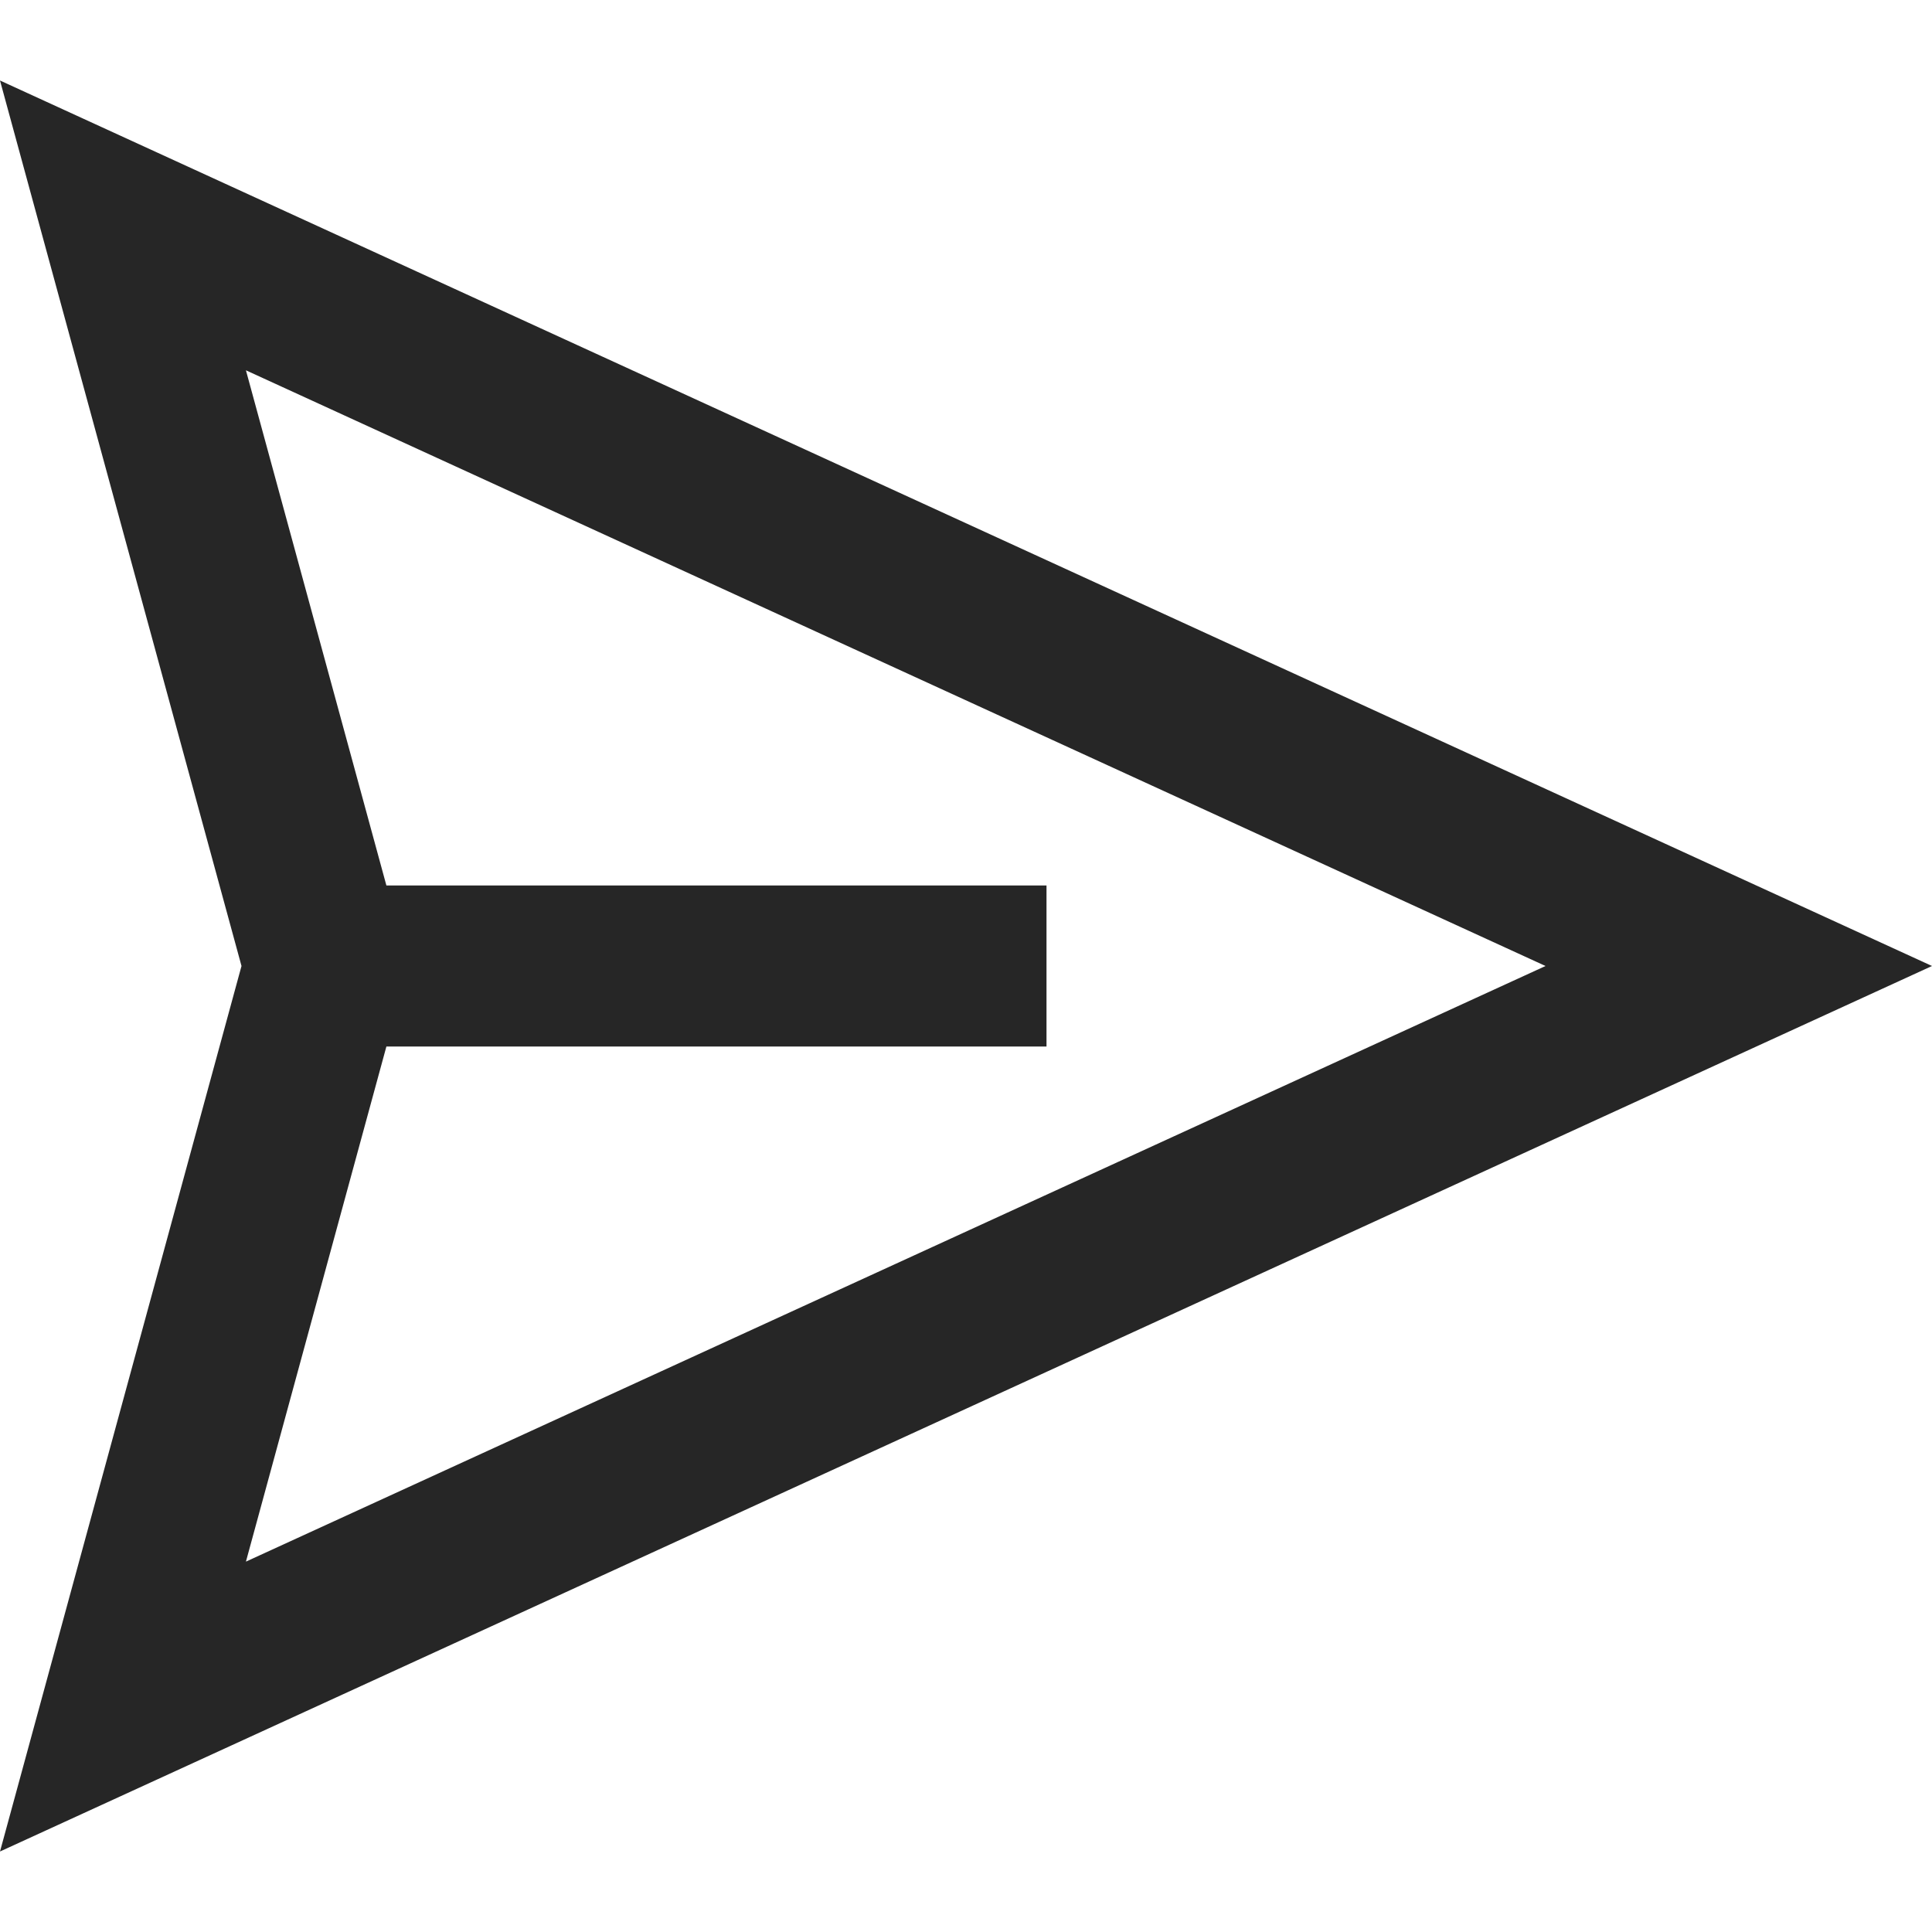
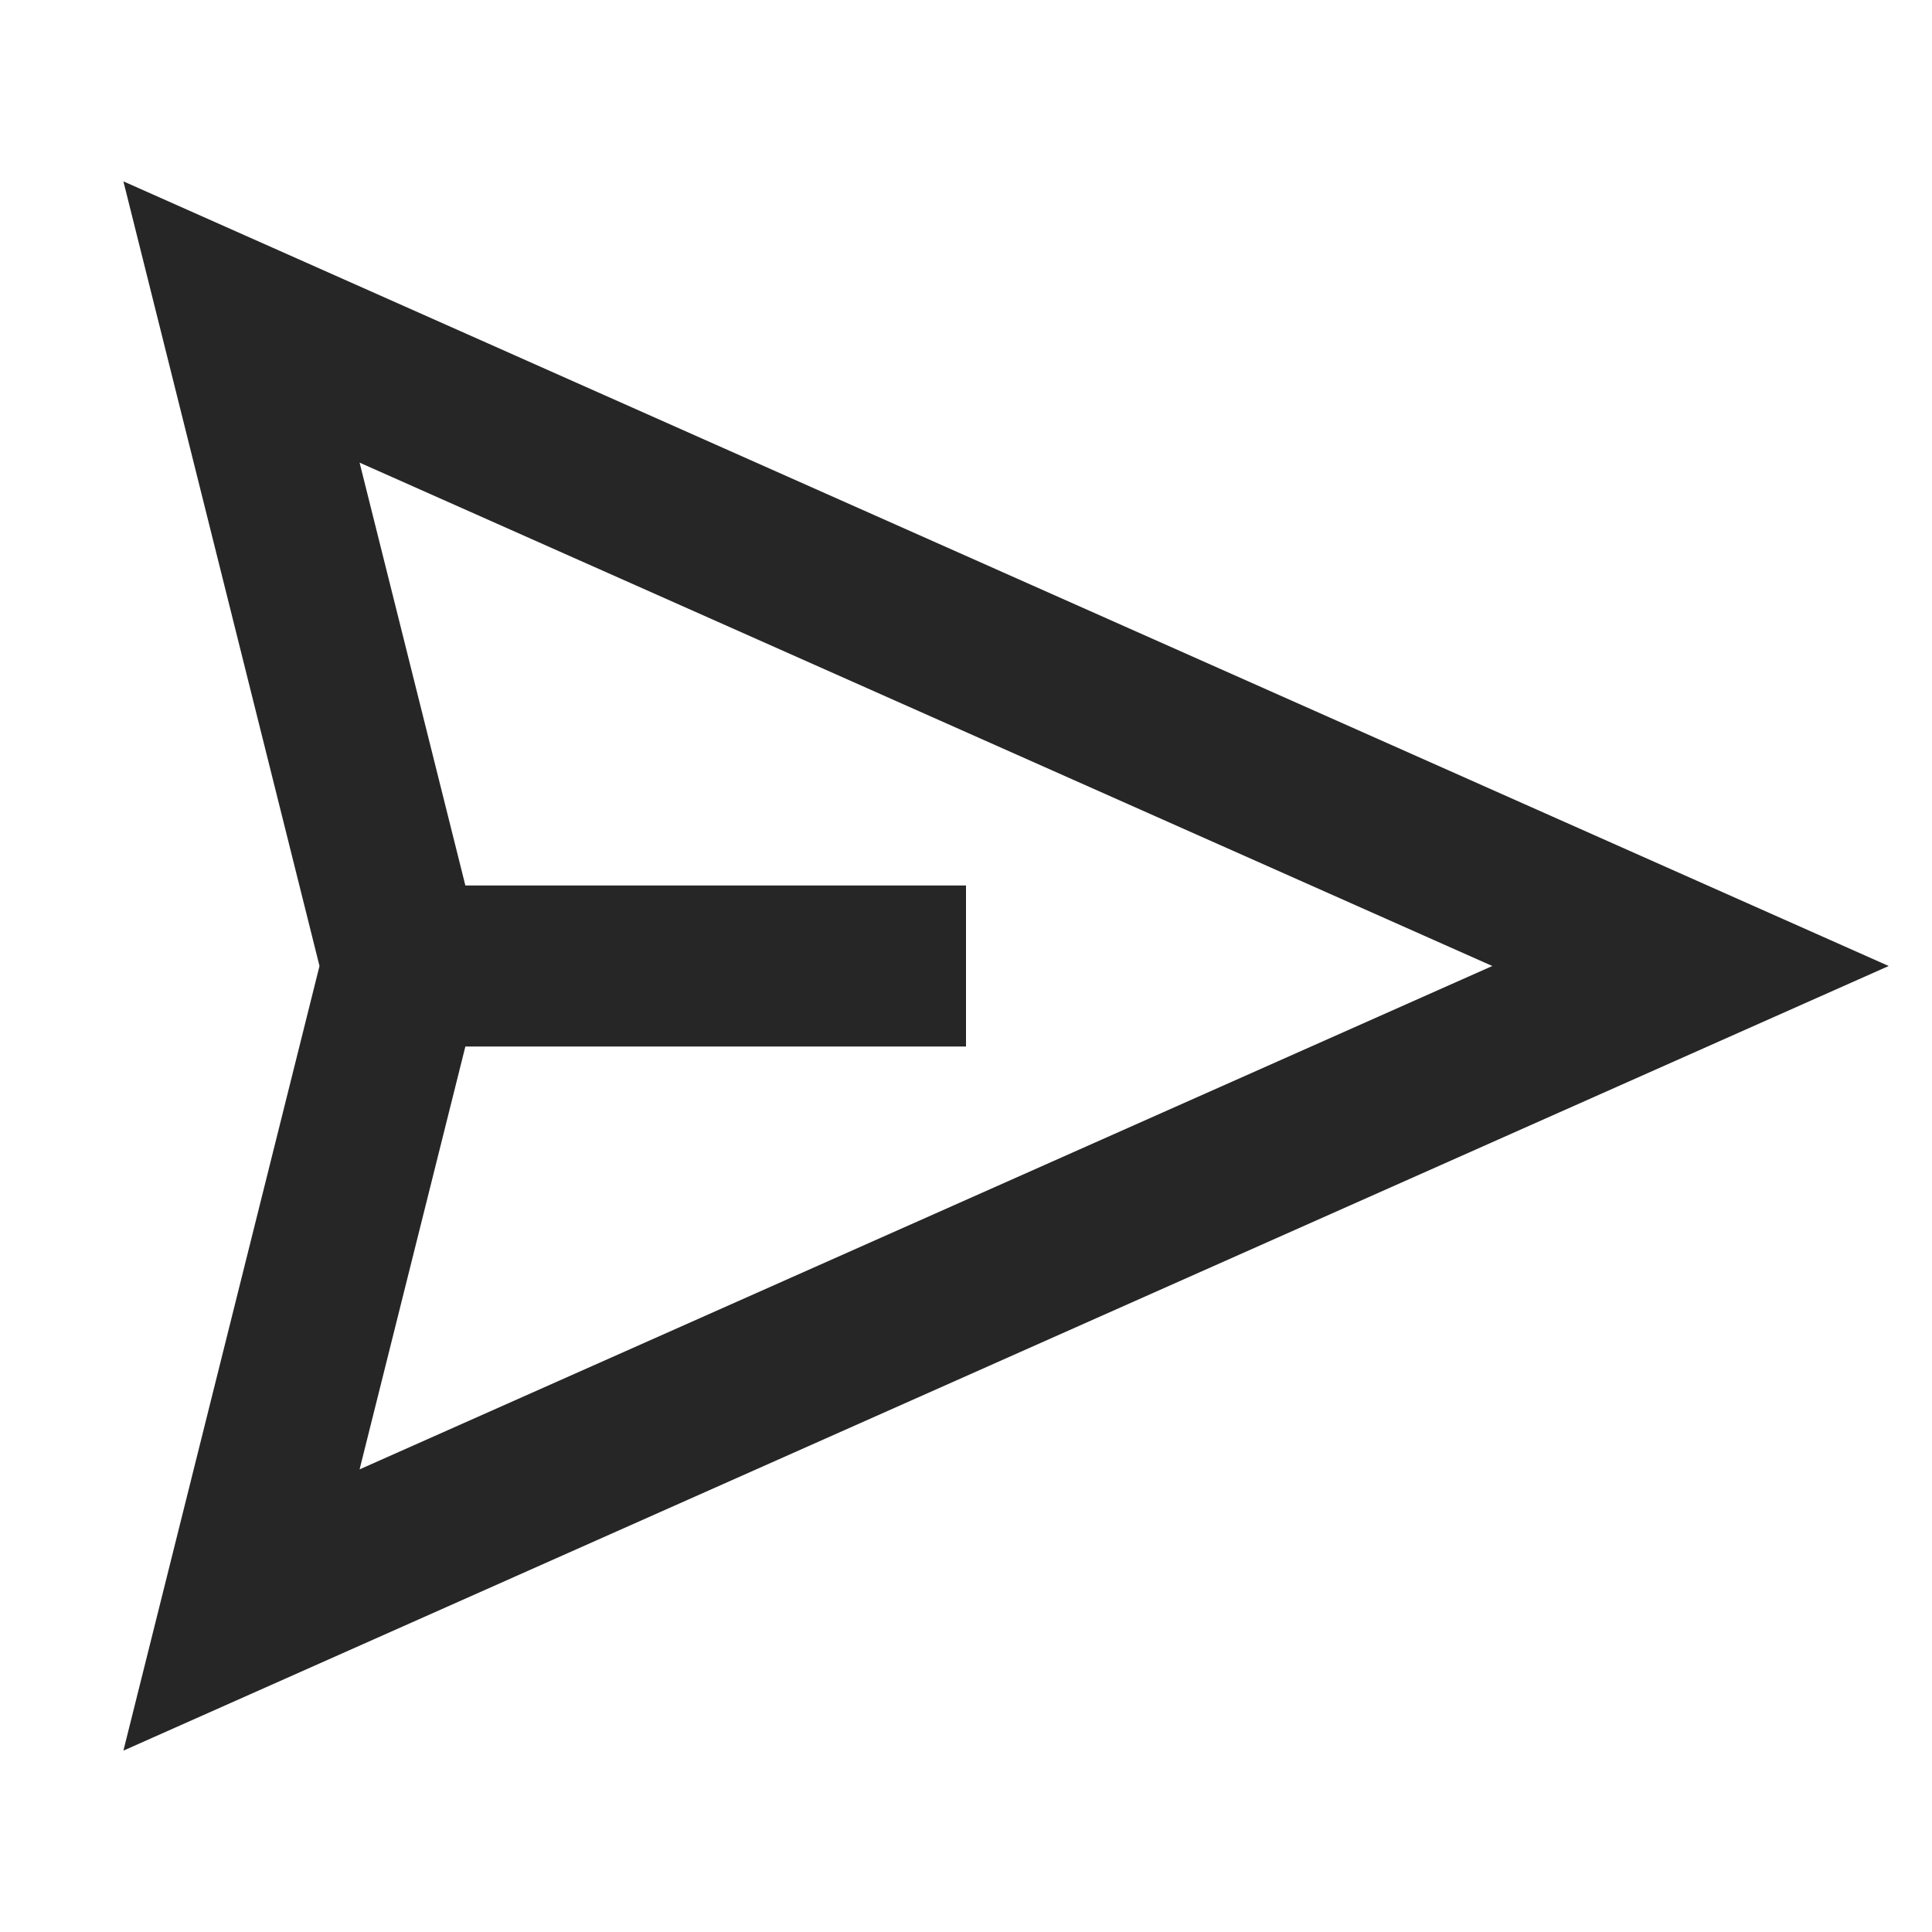
<svg xmlns="http://www.w3.org/2000/svg" width="24" height="24" viewBox="0 0 24 24" fill="none">
-   <path fill-rule="evenodd" clip-rule="evenodd" d="M0 1L24 12L0 23L3 12L0 1ZM3.055 4.6L4.8 11H13V13H4.8L3.055 19.399L19.199 12L3.055 4.6Z" fill="#262626" />
+   <path fill-rule="evenodd" clip-rule="evenodd" d="M23.462 12L1.533 2.253L3.969 12L1.533 21.747L23.462 12ZM5.781 11L4.467 5.747L18.538 12L4.467 18.253L5.781 13H12V11H5.781Z" fill="#262626" />
</svg>
